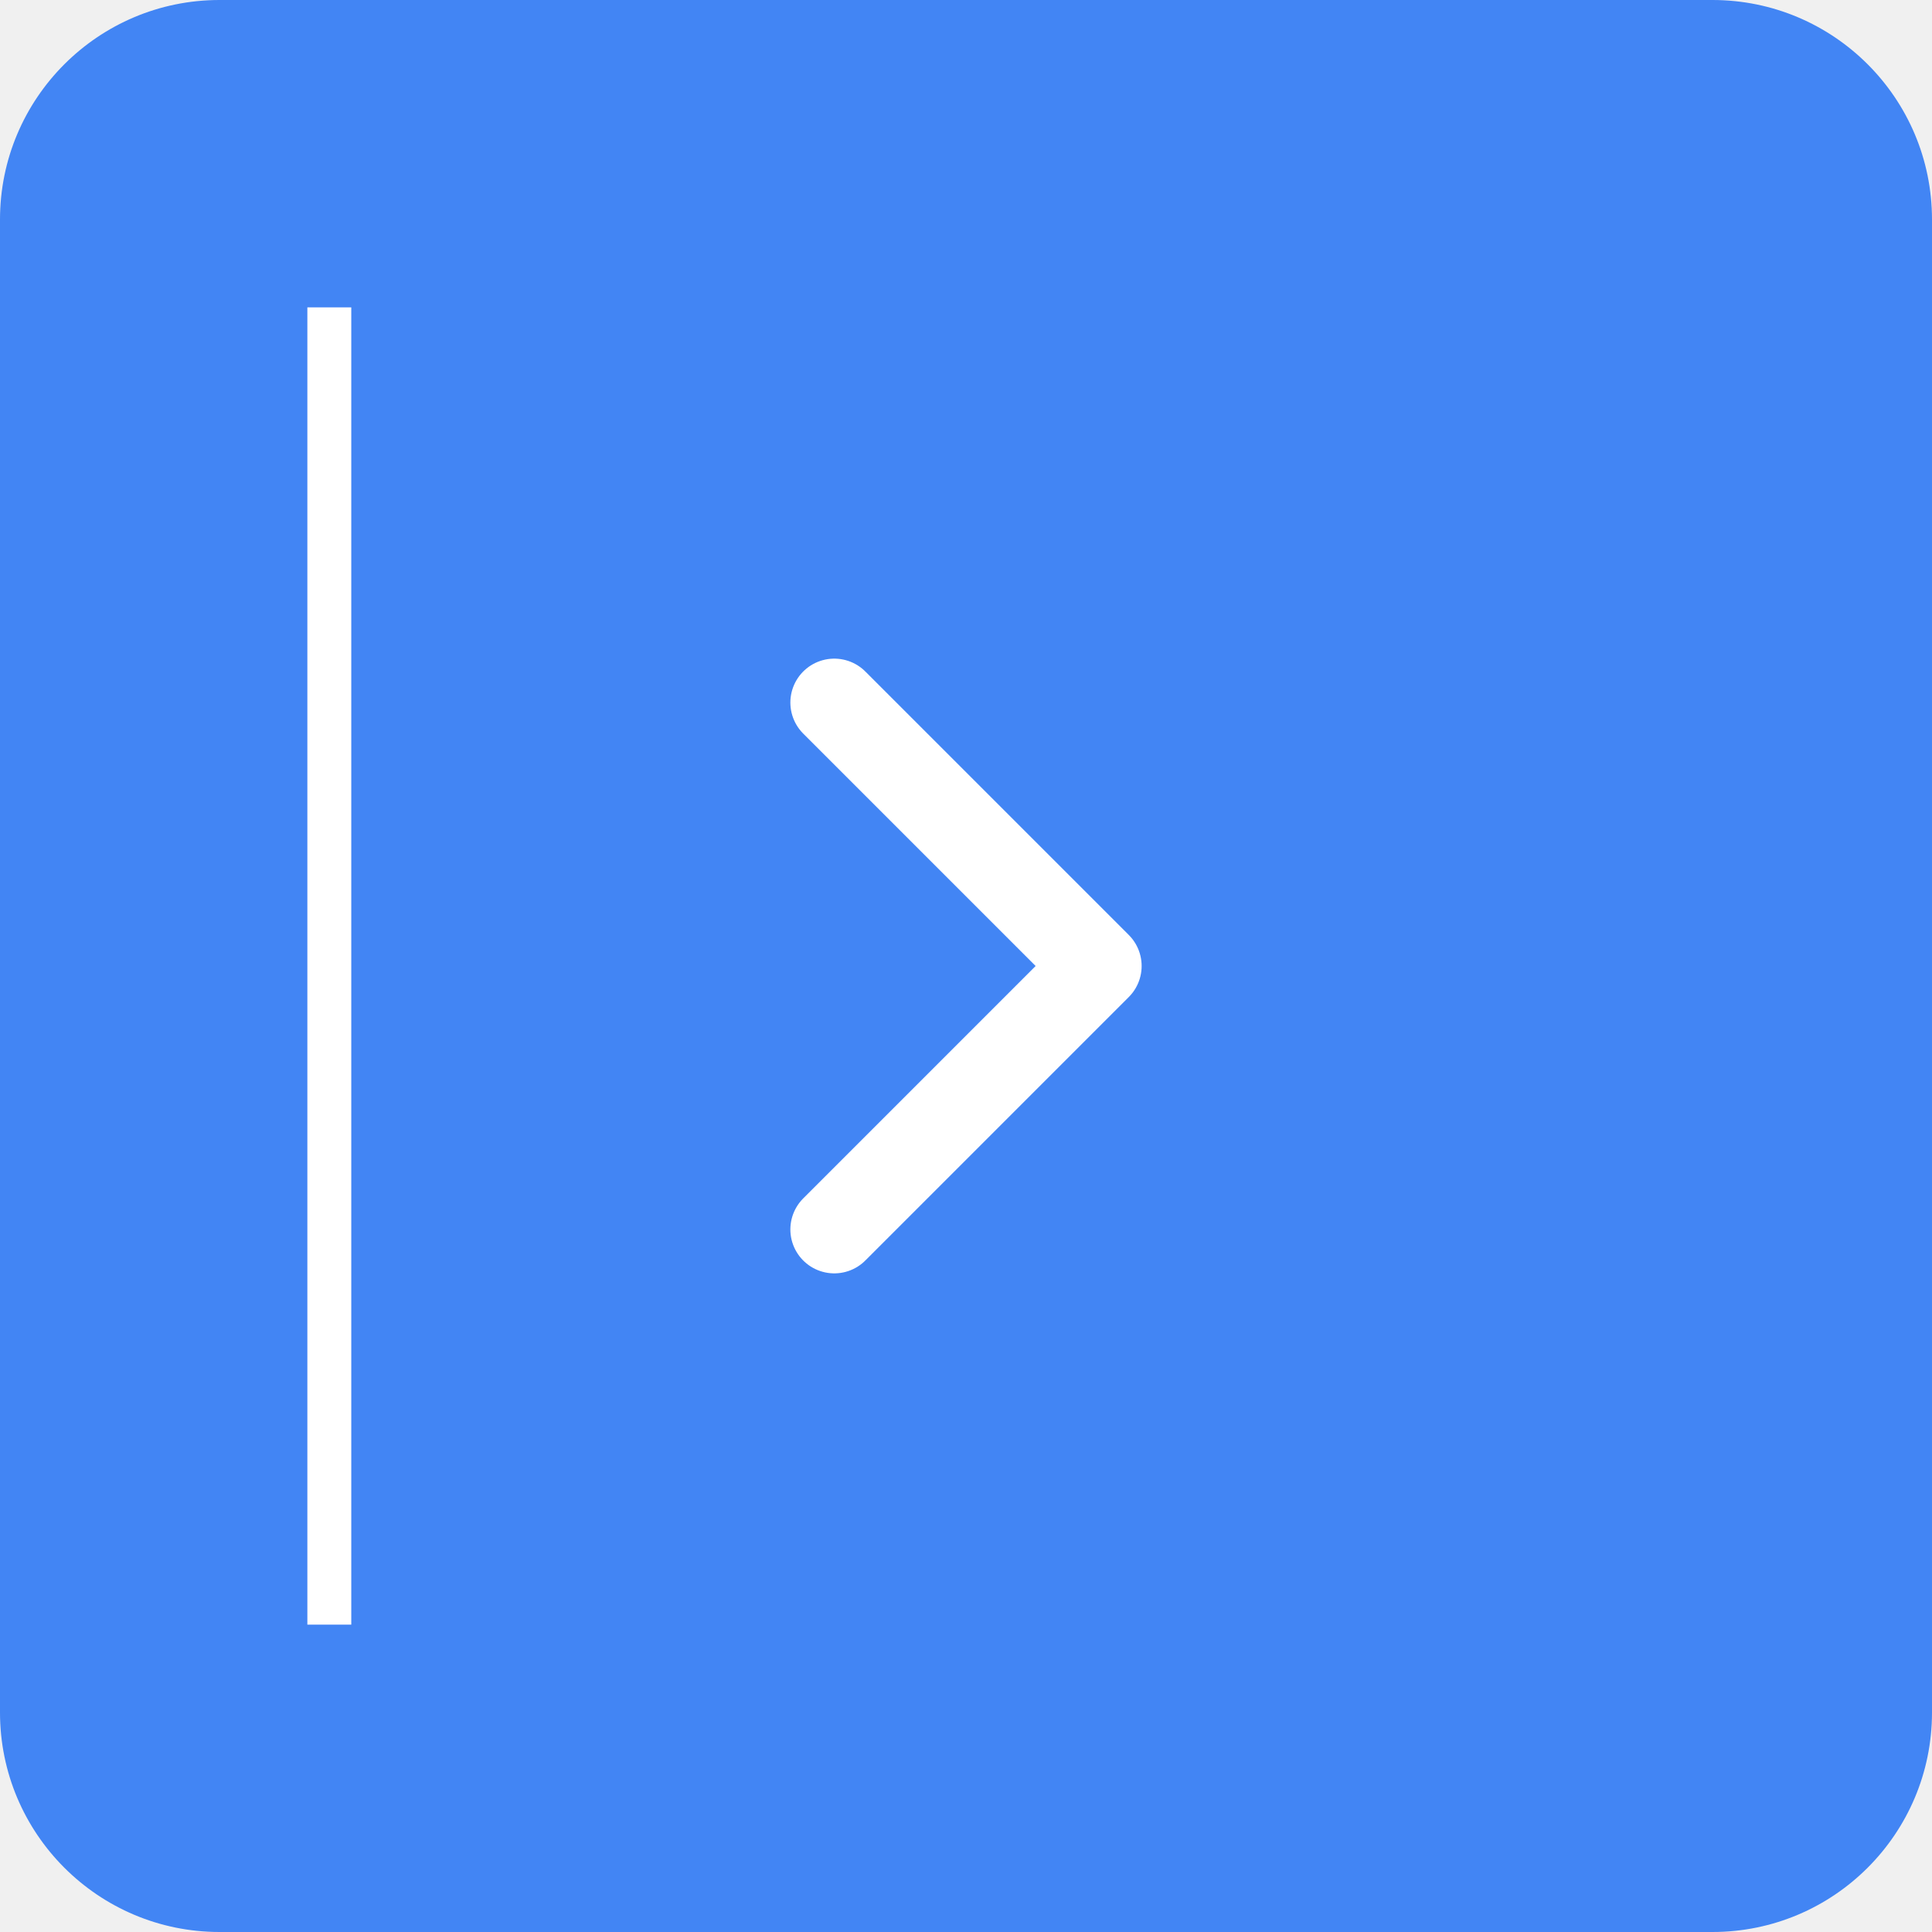
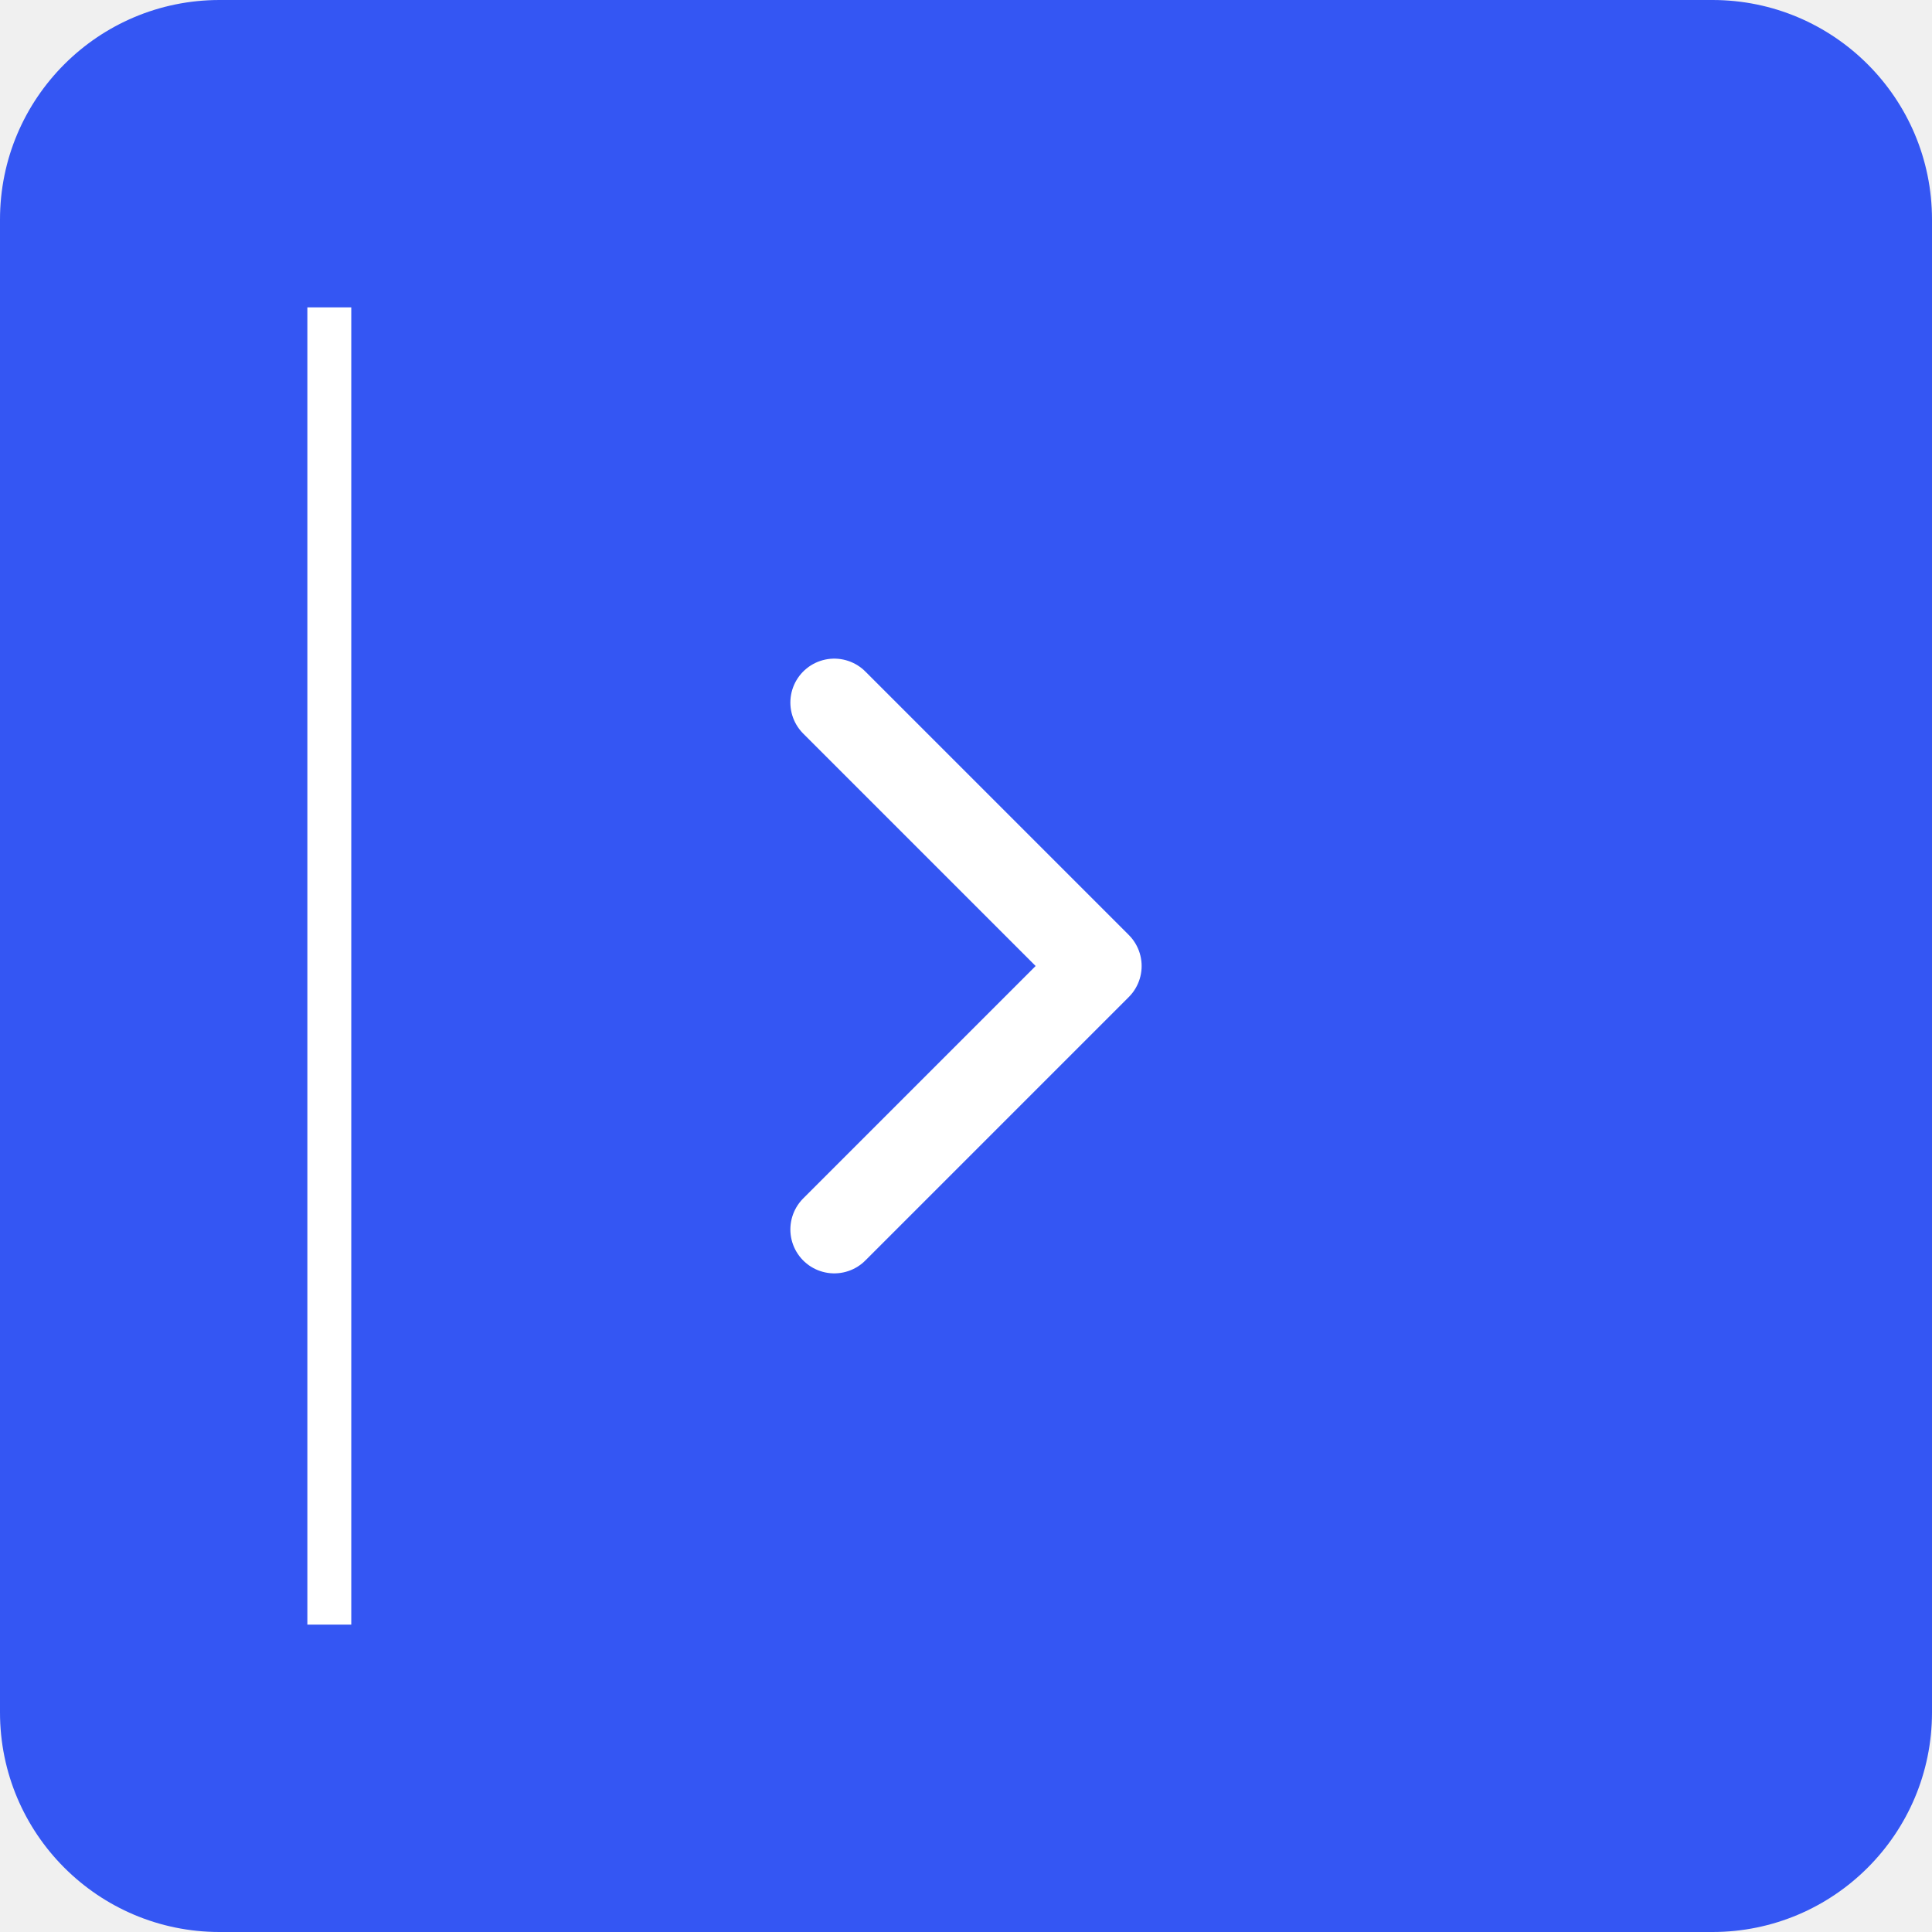
<svg xmlns="http://www.w3.org/2000/svg" width="44" height="44" viewBox="0 0 44 44" fill="none">
-   <g id="find-3">
-     <path id="back__COLOR:main-2" d="M1.33214e-05 5C1.33214e-05 2.239 2.239 1.15847e-06 5 1.15847e-06H39C41.761 1.15847e-06 44 2.239 44 5V39C44 41.761 41.761 44 39 44H5C2.239 44 1.33214e-05 41.761 1.33214e-05 39V5Z" fill="#4285F4" />
-     <line id="text__COLOR:invisible" x1="7.5" y1="7" x2="7.5" y2="37" stroke="white" />
-     <path id="text__COLOR:invisible_2" d="M19 28L25 22L19 16" stroke="white" stroke-width="2" stroke-linecap="round" stroke-linejoin="round" />
-   </g>
+   <path d="M1.33214e-05 5C1.33214e-05 2.239 2.239 1.15847e-06 5 1.15847e-06H39C41.761 1.15847e-06 44 2.239 44 5V39C44 41.761 41.761 44 39 44H5C2.239 44 1.33214e-05 41.761 1.33214e-05 39V5Z" fill="#3456F3" />
+   <line x1="7.5" y1="7" x2="7.5" y2="37" stroke="white" />
+   <path d="M19 28L25 22L19 16" stroke="white" stroke-width="2" stroke-linecap="round" stroke-linejoin="round" />
</svg>
